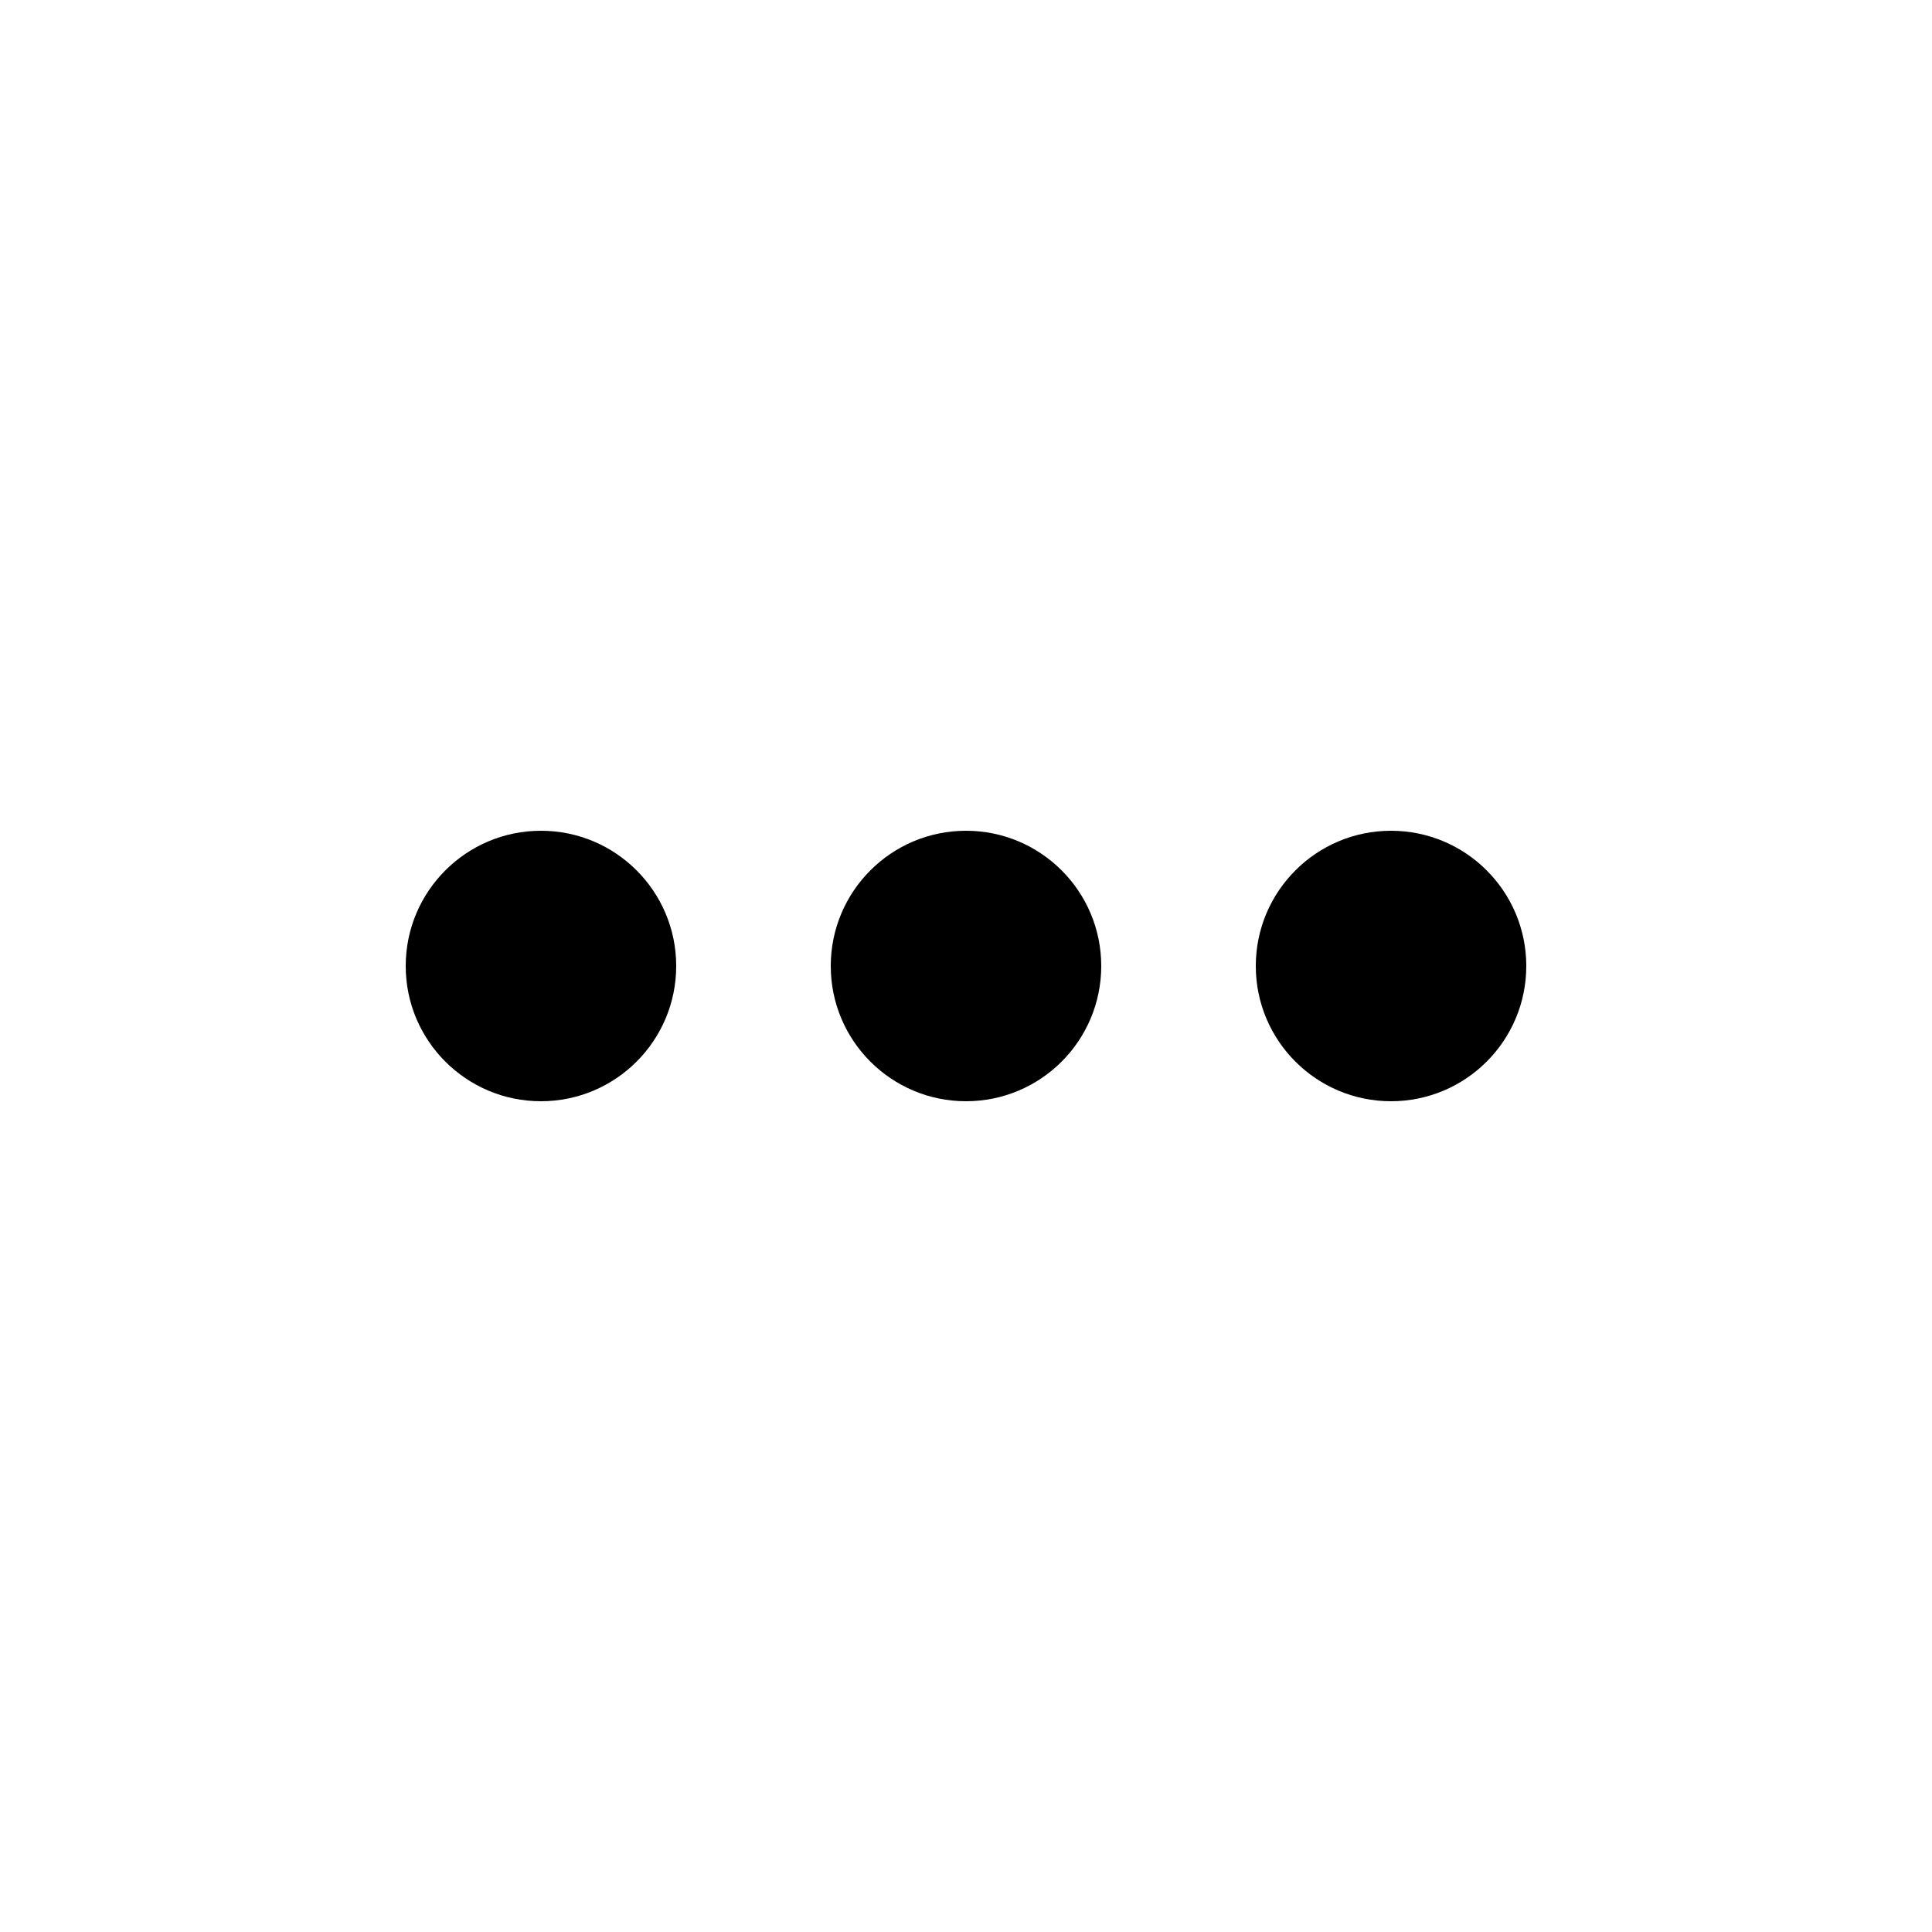
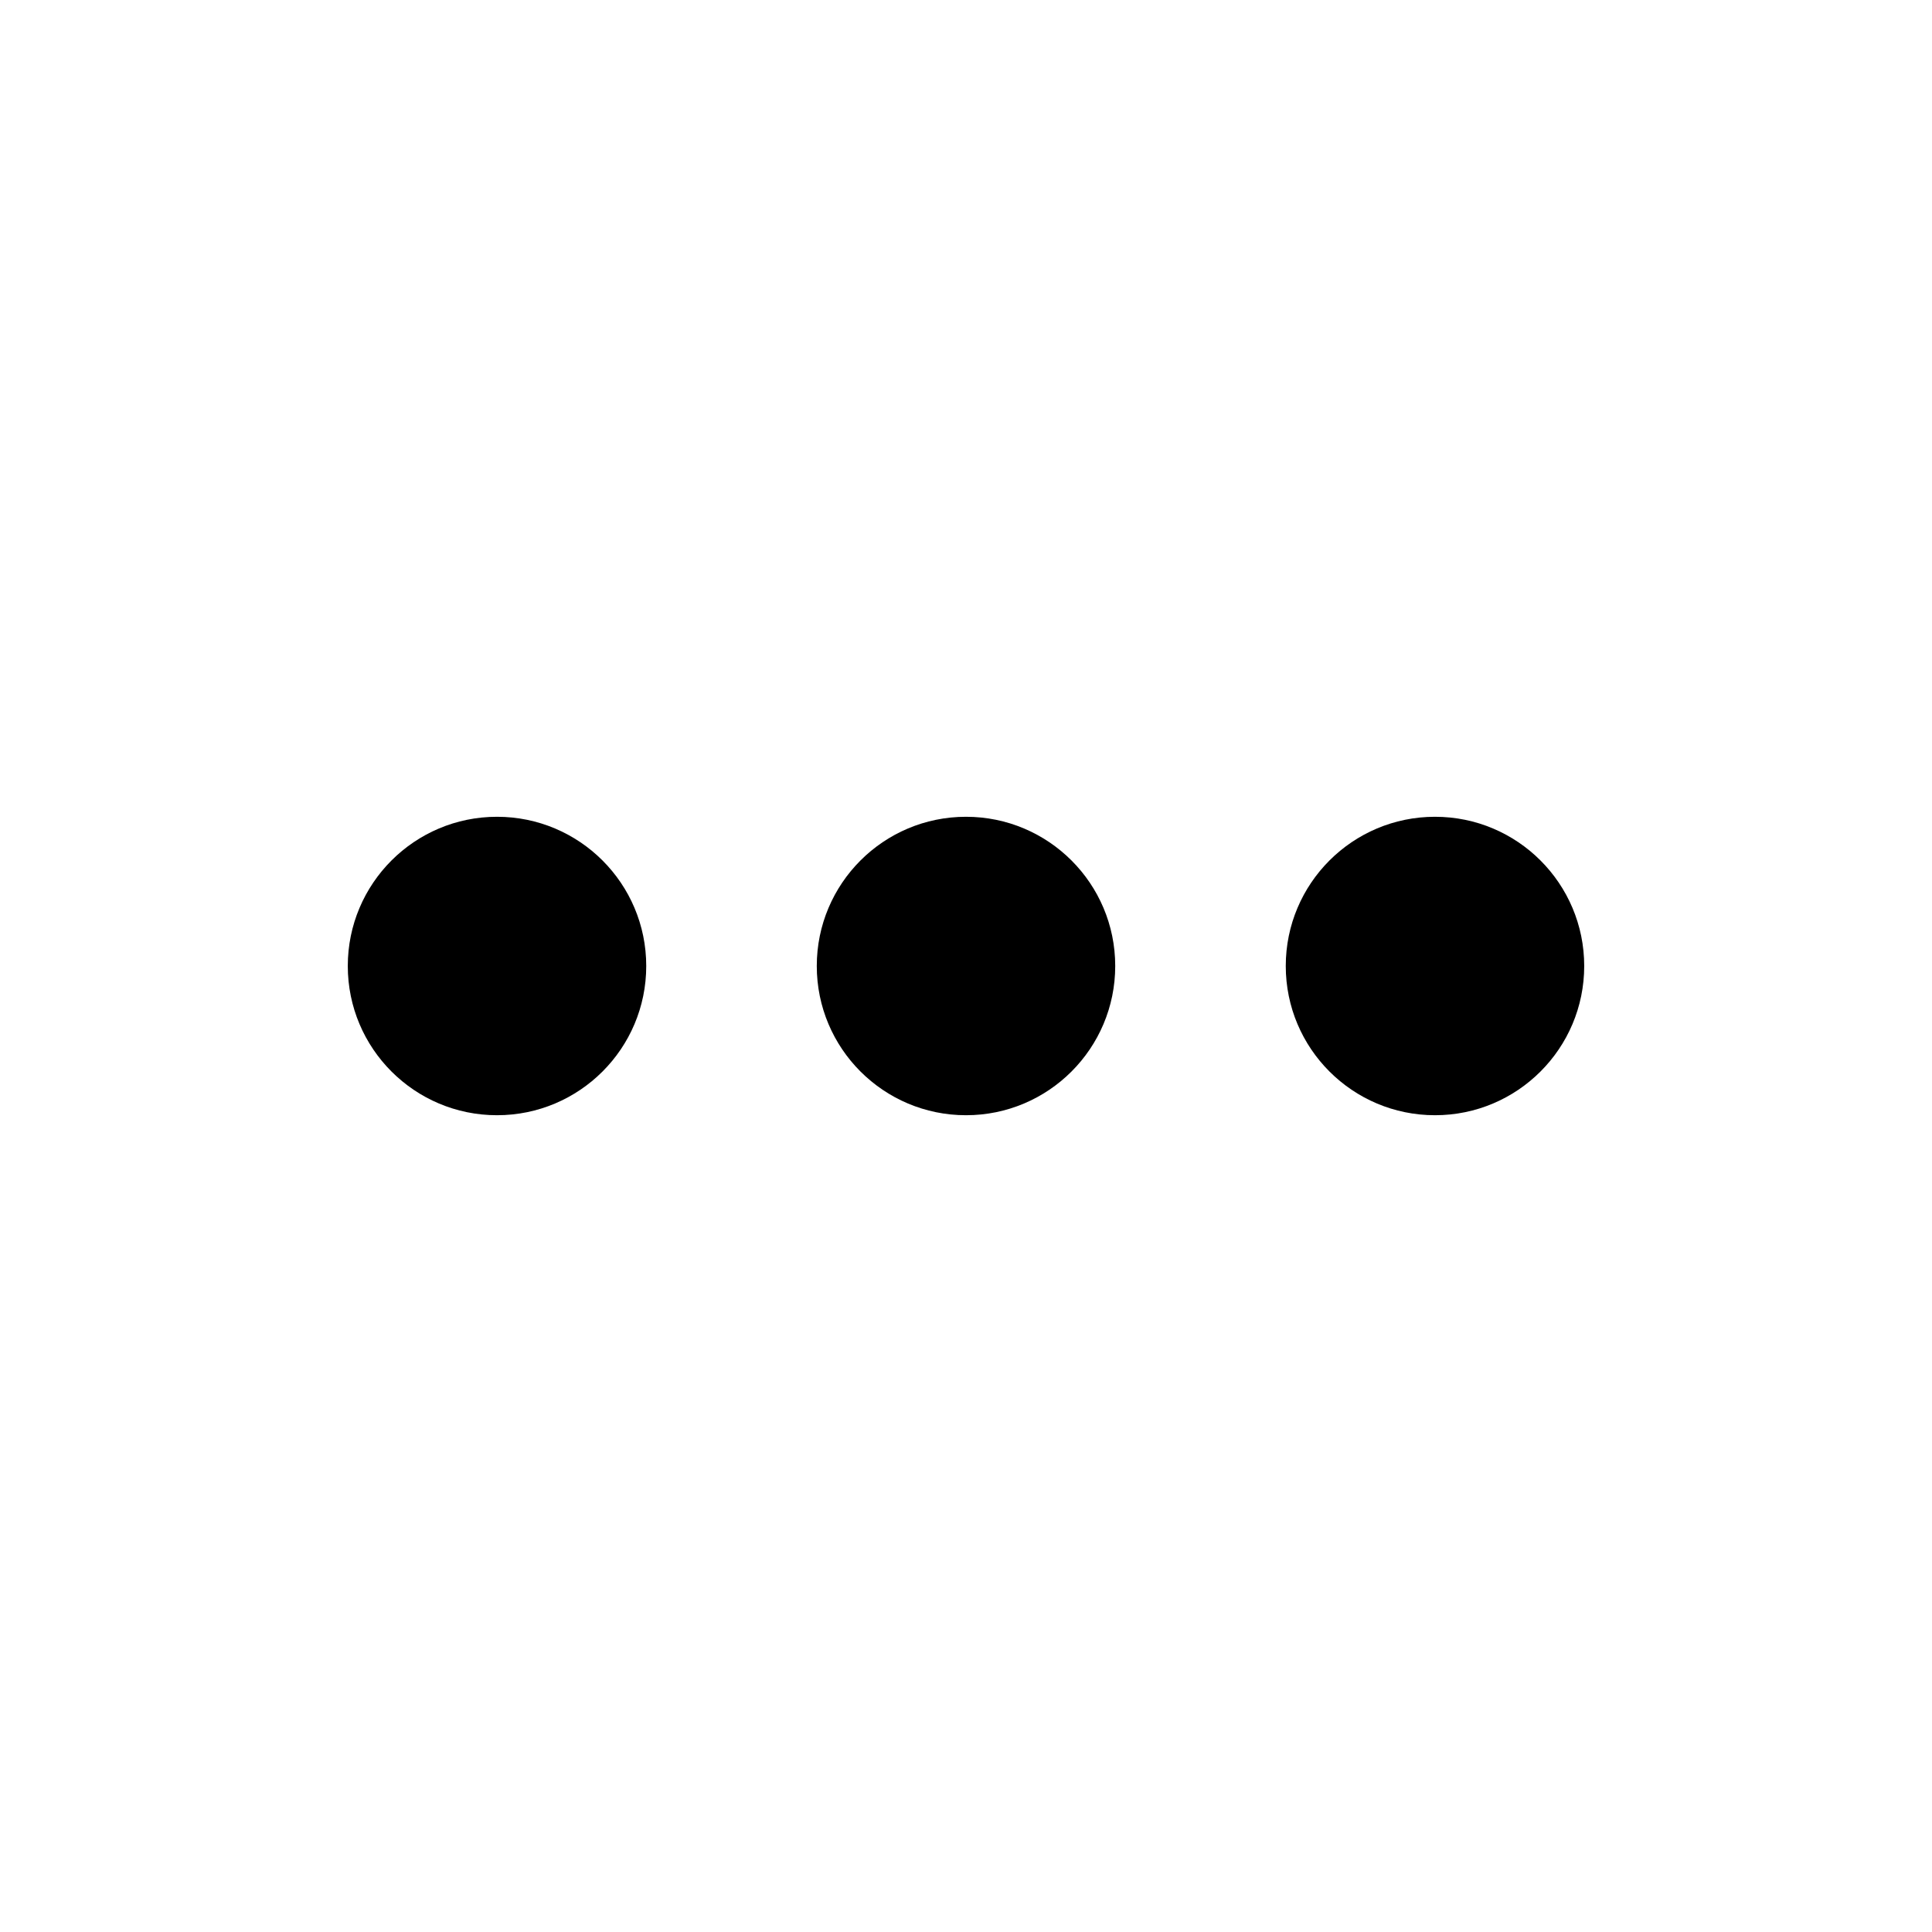
<svg xmlns="http://www.w3.org/2000/svg" width="100" height="100" viewBox="0 0 100 100" fill="none" stroke="#000000" stroke-linecap="round" stroke-linejoin="round">
-   <circle cx="28" cy="50" r="7" stroke="none" fill="#000000" />
-   <circle cx="50" cy="50" r="7" stroke="none" fill="#000000" />
-   <circle cx="72" cy="50" r="7" stroke="none" fill="#000000" />
+   <g transform="translate(-5.17,-5.17) scale(1.1034)">
+     <circle cx="28" cy="50" r="7" stroke="none" fill="#000000" />
+     <circle cx="50" cy="50" r="7" stroke="none" fill="#000000" />
+     <circle cx="72" cy="50" r="7" stroke="none" fill="#000000" />
+   </g>
</svg>
